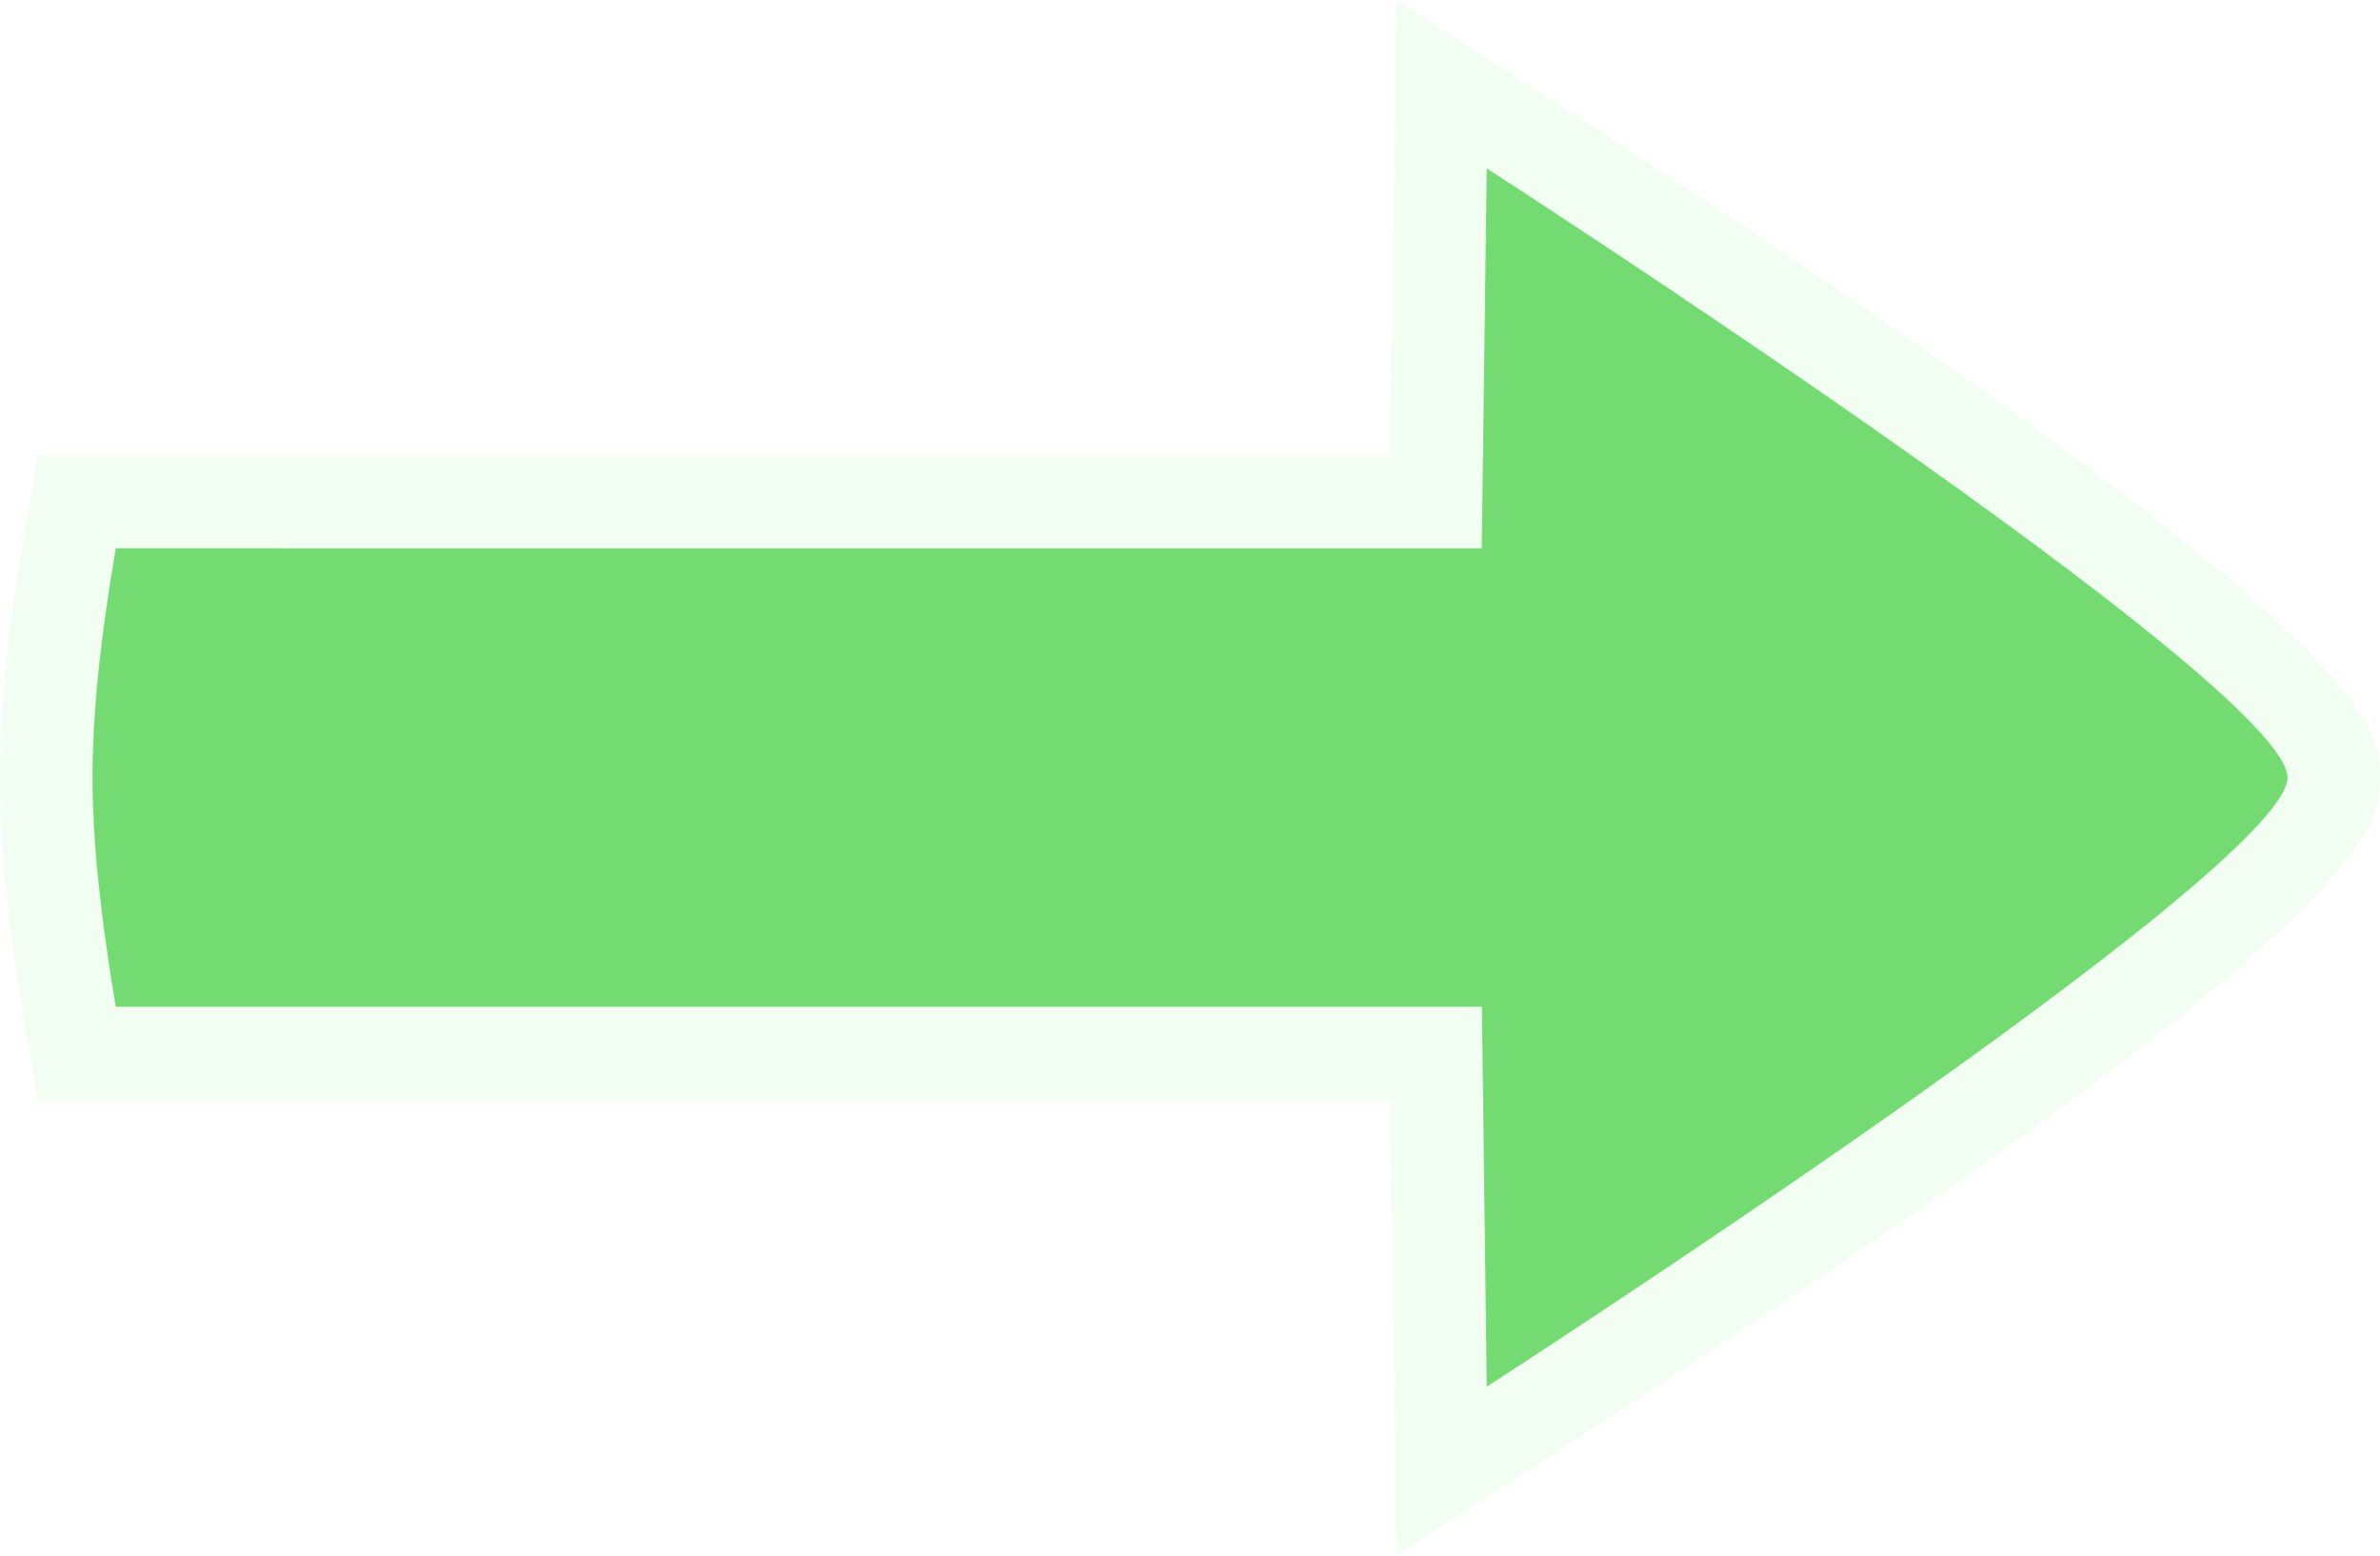
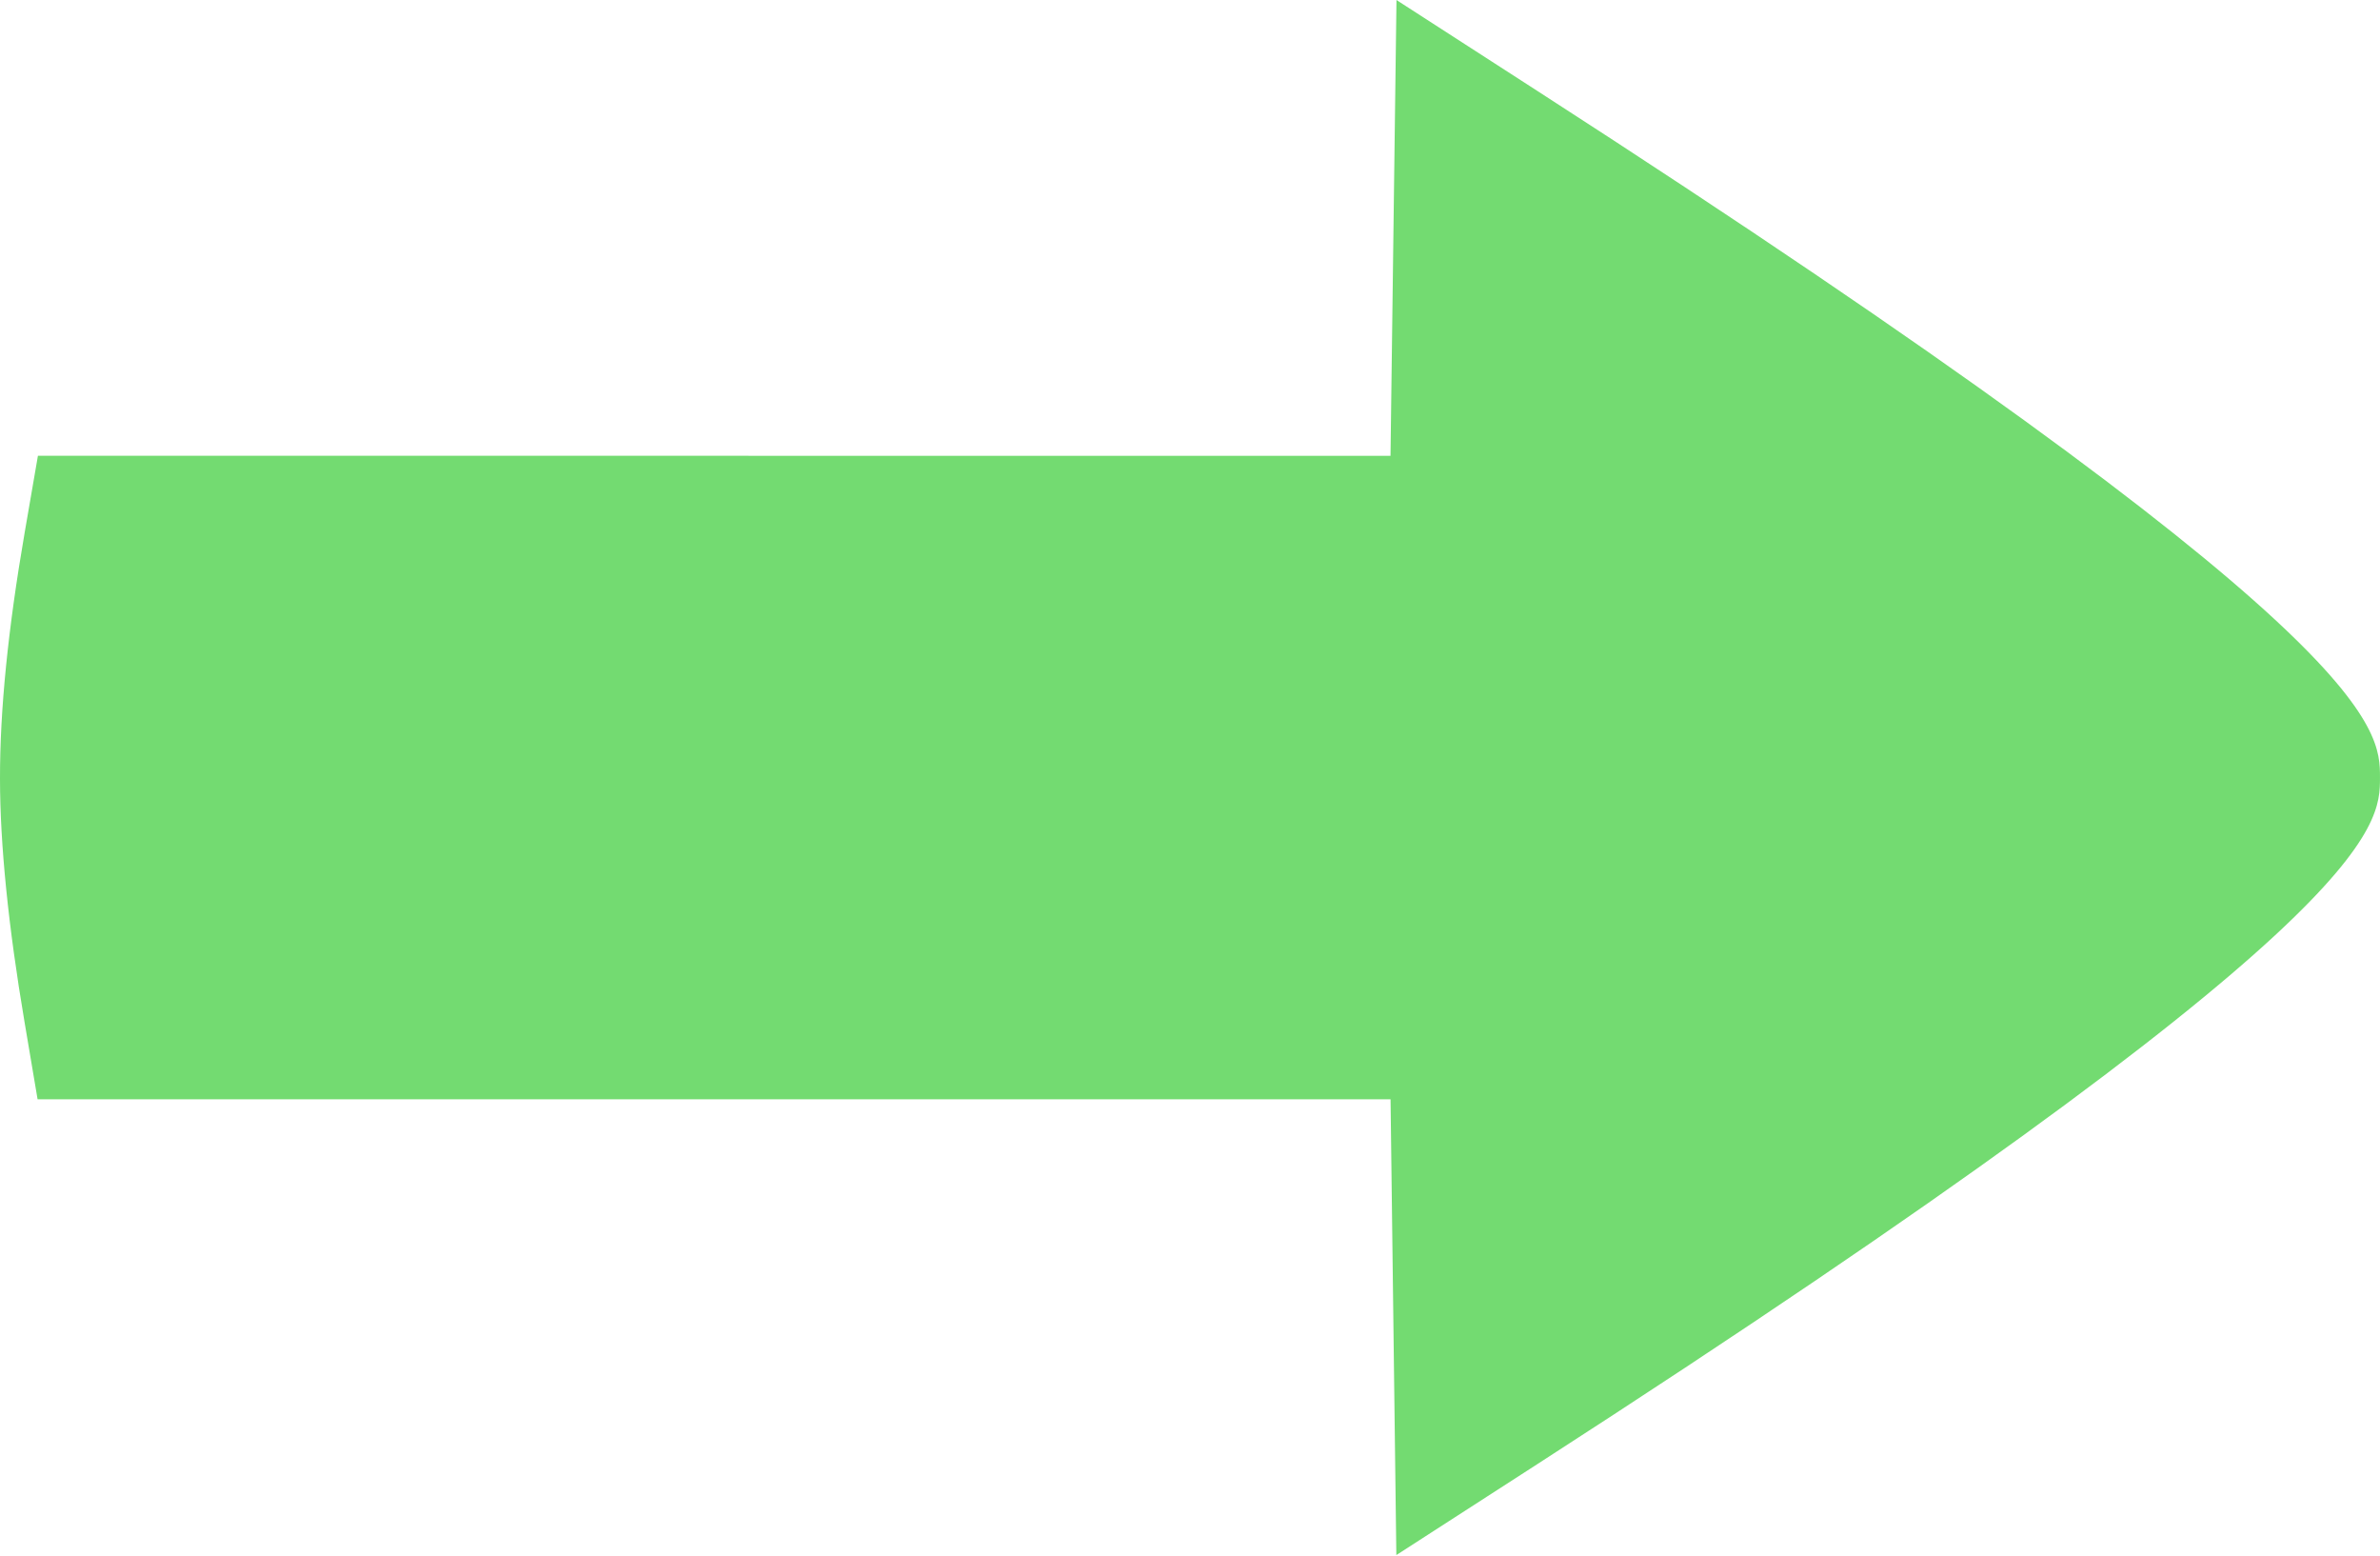
- <svg xmlns="http://www.w3.org/2000/svg" version="1.1" id="Layer_1" x="0px" y="0px" width="102.899px" height="67.215px" viewBox="-3.019 -6.854 102.899 67.215" enable-background="new -3.019 -6.854 102.899 67.215" xml:space="preserve">
-   <path fill="#73DB71" d="M61.261,0.424l-0.215,16.423L1.989,16.844c-0.67,3.881-1.012,7.201-1.008,9.966  c0.002,2.611,0.336,5.894,1.006,9.85l59.066-0.001l0.208,16.422c0,0,34.619-22.328,34.619-26.329S61.261,0.424,61.261,0.424z" />
-   <path fill="#F1FEF1" d="M57.103,40.658l-58.496,0.001l-0.564-3.332c-0.703-4.149-1.06-7.687-1.062-10.515  c-0.004-2.985,0.345-6.469,1.066-10.649l0.573-3.319l58.478,0.003l0.258-19.701l6.073,3.917C99.88,20.571,99.88,24.591,99.88,26.751  c0,2.16,0,6.18-36.451,29.69l-6.076,3.919L57.103,40.658z" />
-   <path fill="#73DB71" d="M61.261,0.424l-0.215,16.423L1.989,16.844c-0.67,3.881-1.012,7.201-1.008,9.966  c0.002,2.611,0.336,5.894,1.006,9.85l59.066-0.001l0.208,16.422c0,0,34.619-22.328,34.619-26.329S61.261,0.424,61.261,0.424z" />
+ <svg xmlns="http://www.w3.org/2000/svg" version="1.1" id="Layer_1" x="0px" y="0px" width="102.898px" height="67.215px" viewBox="0 0 102.898 67.215" enable-background="new 0 0 102.898 67.215" xml:space="preserve">
+   <path fill="#73DB71" d="M66.448,3.918l-6.072-3.917l-0.258,19.701L1.64,19.698l-0.573,3.319C0.346,27.197-0.004,30.682,0,33.667  c0.002,2.828,0.359,6.365,1.062,10.515l0.563,3.332l58.495-0.001l0.25,19.701l6.076-3.918c36.451-23.51,36.451-27.53,36.451-29.69  S102.899,27.426,66.448,3.918z" />
</svg>
